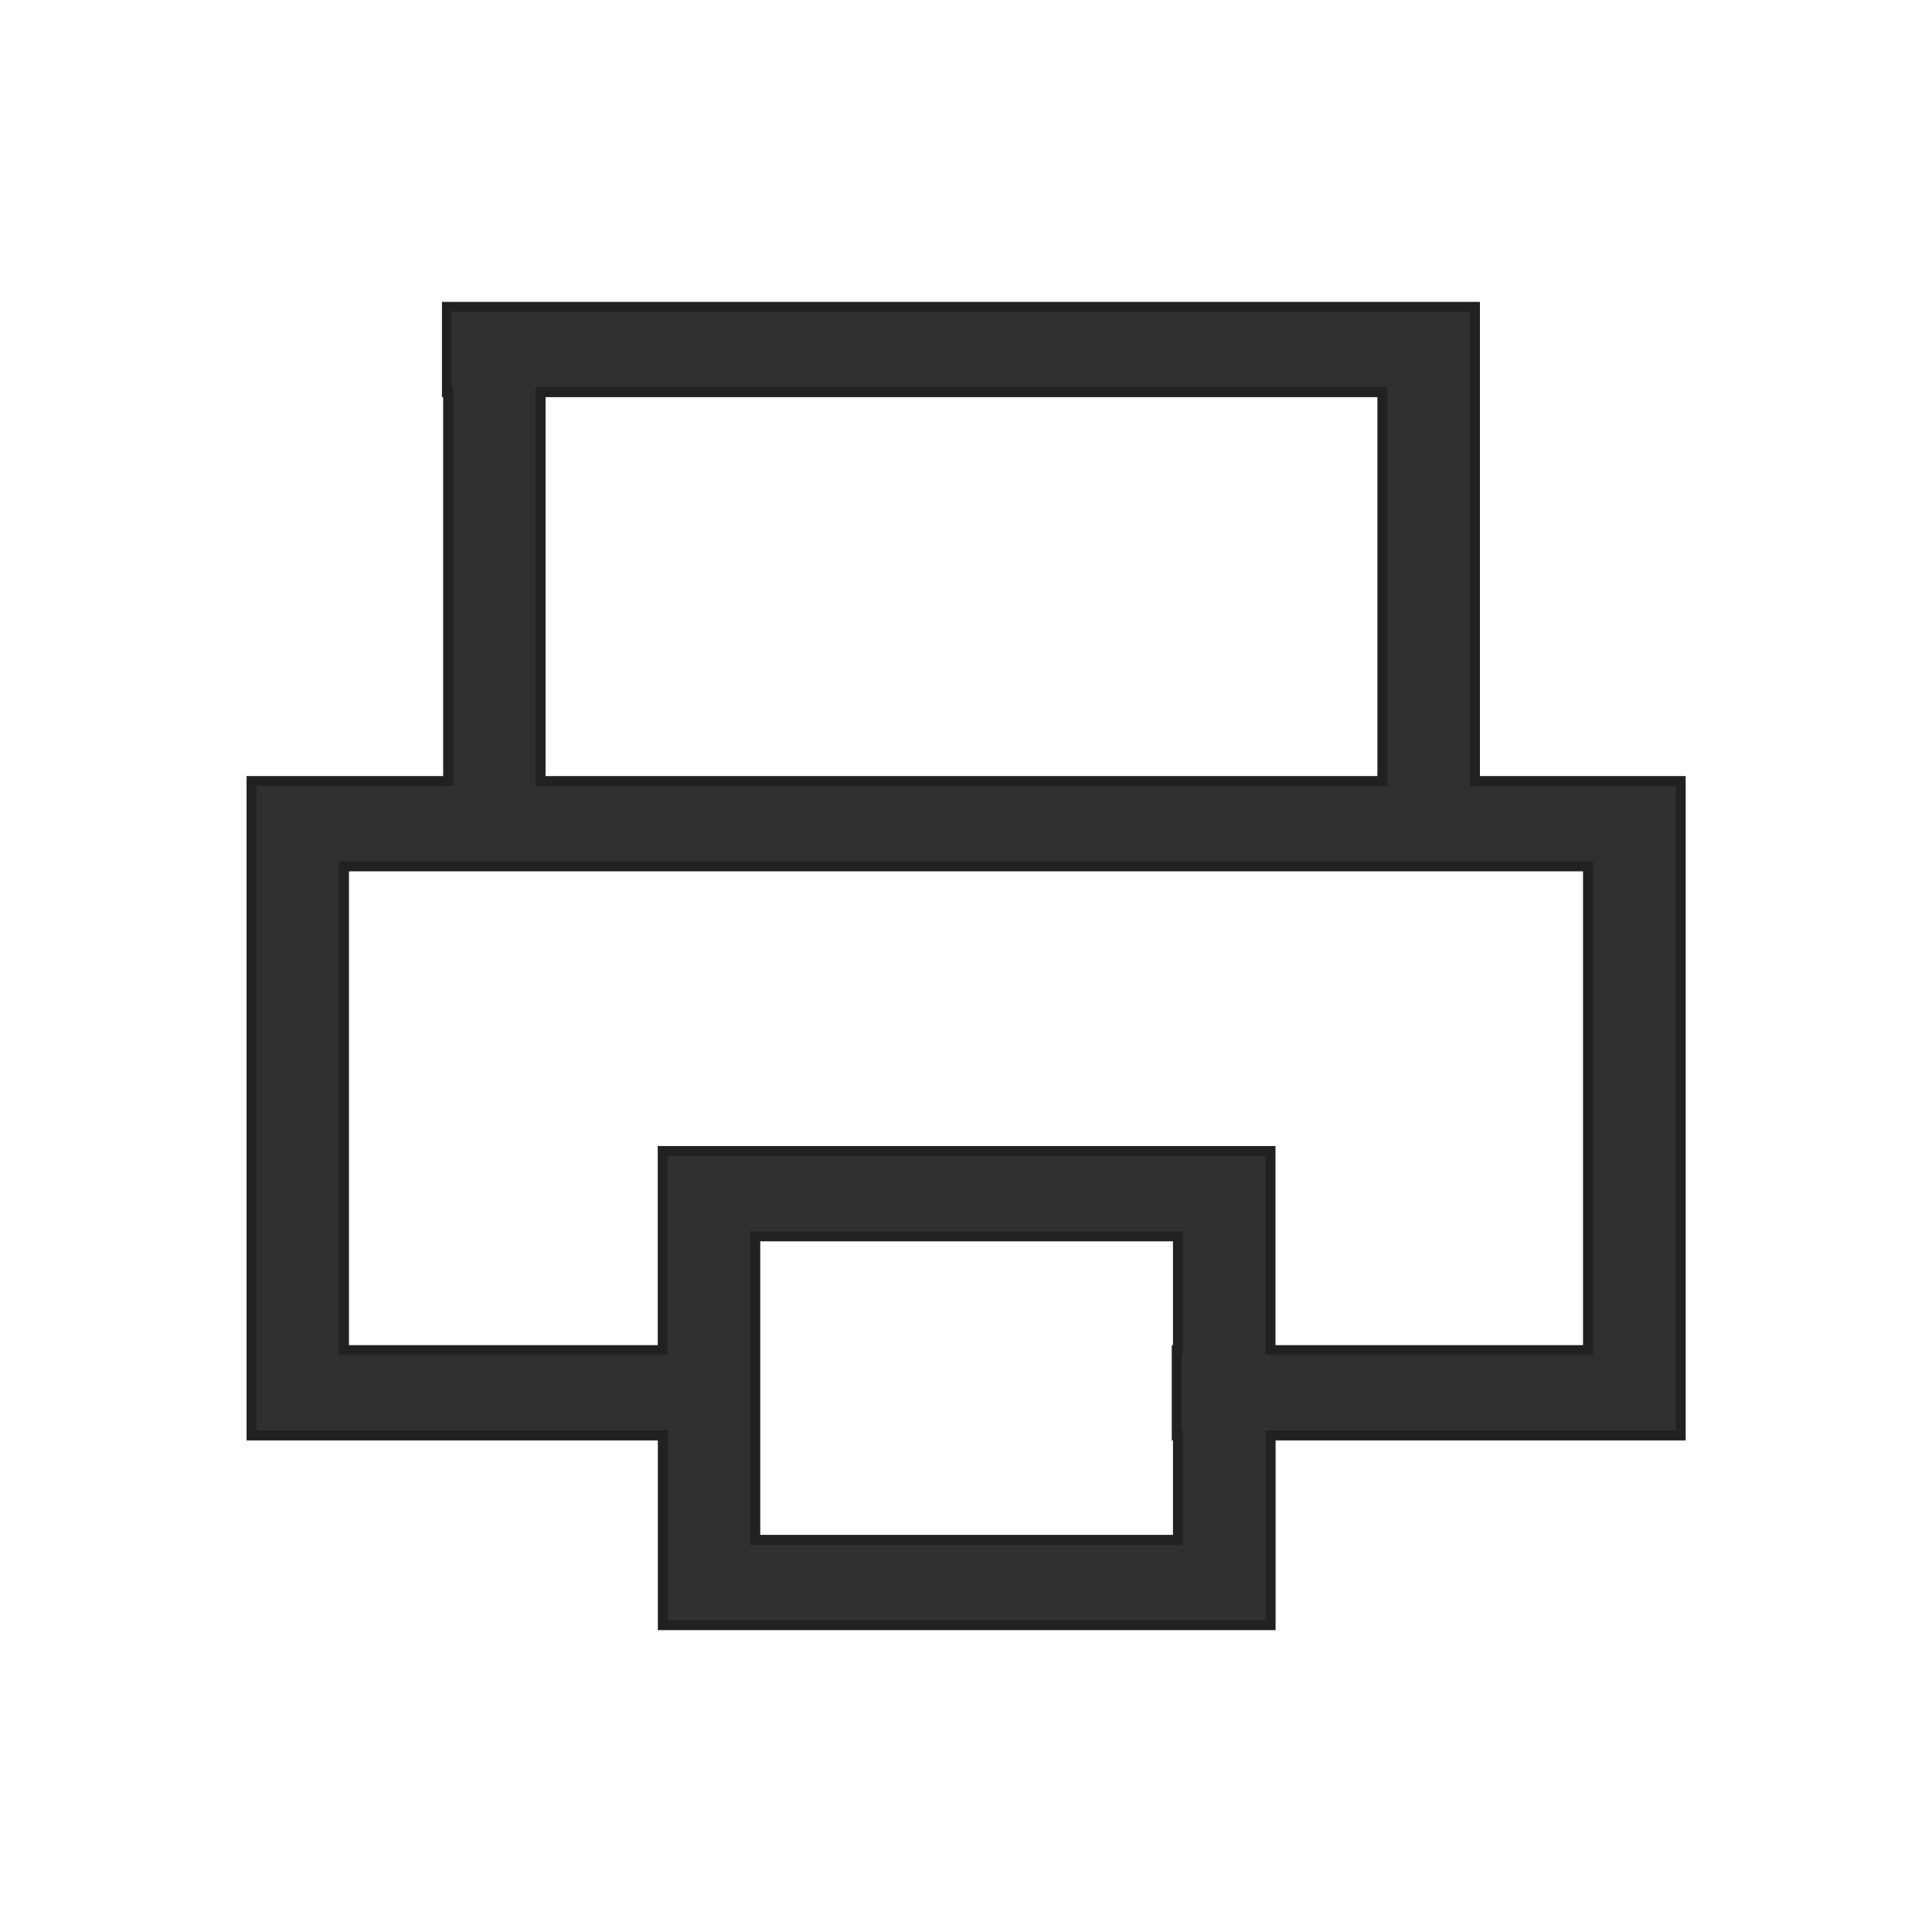
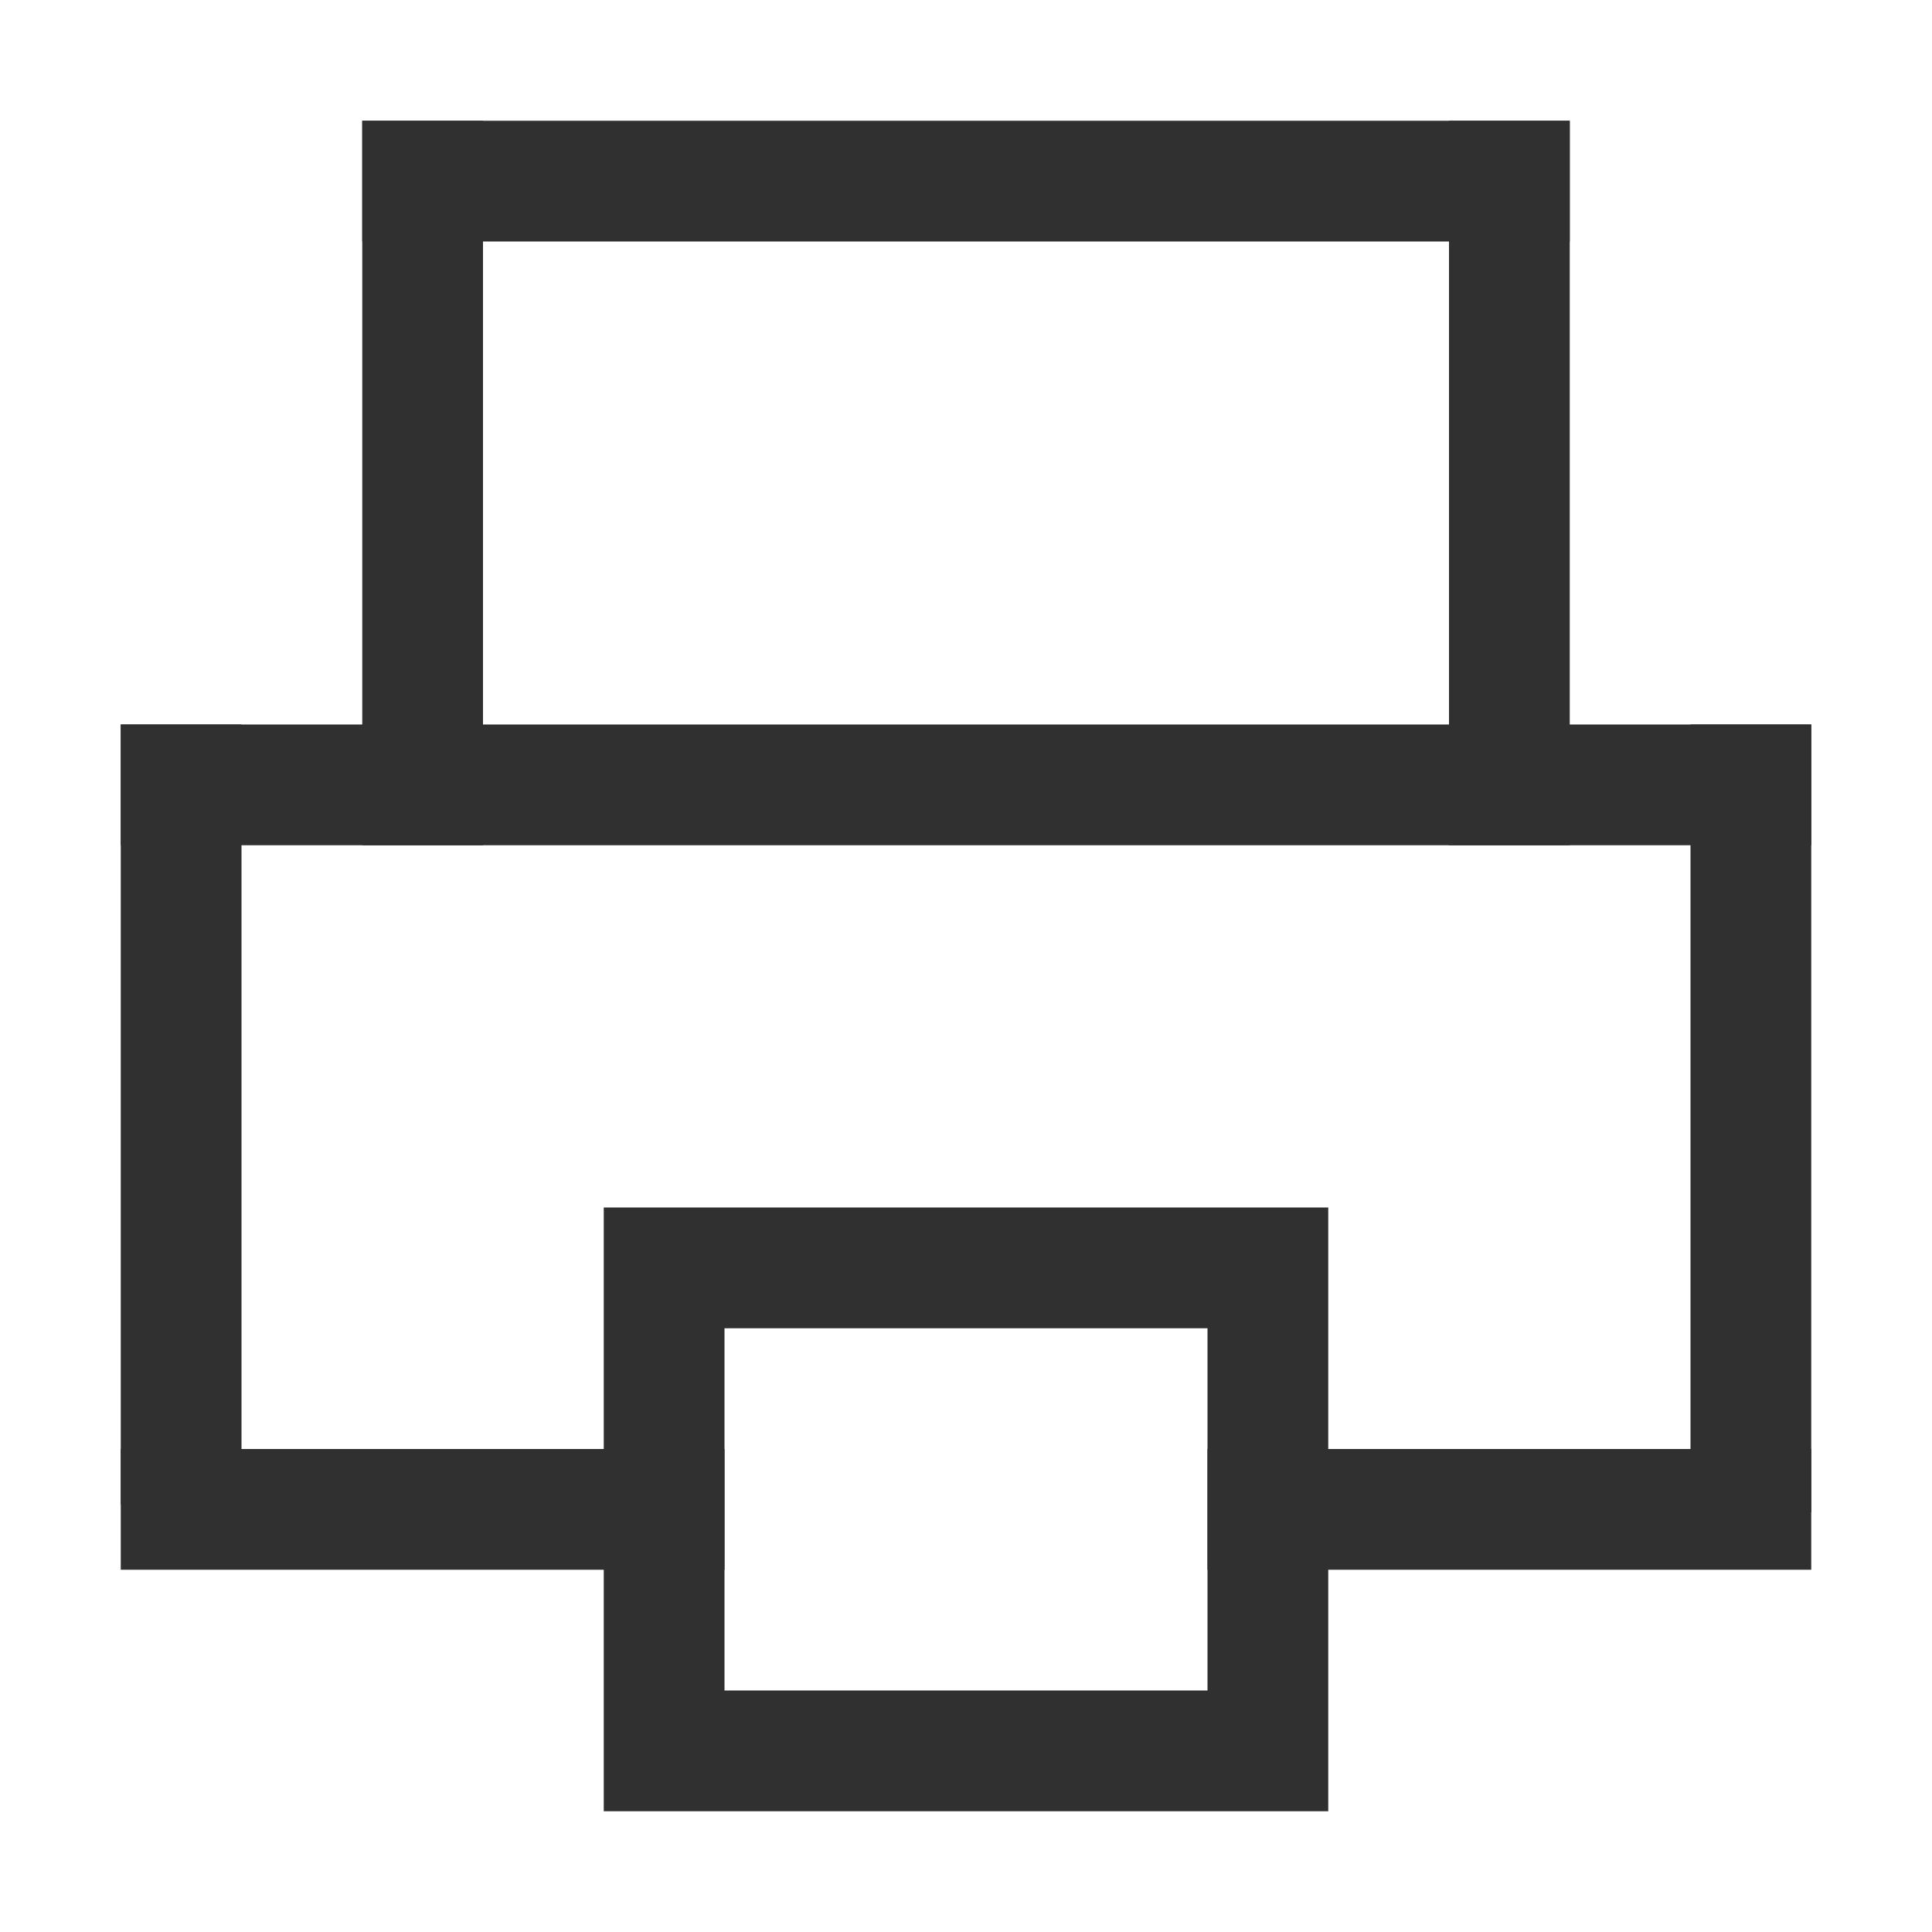
<svg xmlns="http://www.w3.org/2000/svg" version="1.1" id="svg2" viewBox="0 0 16 16">
  <defs id="defs3051">
    <style id="current-color-scheme" type="text/css">
      .ColorScheme-Text {
        color:#4d4d4d;
      }
      </style>
    <style type="text/css" id="current-color-scheme-3">
      .ColorScheme-Text {
        color:#bebebe;
      }
      </style>
    <style id="current-color-scheme-7" type="text/css">
      .ColorScheme-Text {
        color:#4d4d4d
      }
      </style>
    <style id="current-color-scheme-6" type="text/css">
      .ColorScheme-Text {
        color:#4d4d4d;
      }
      </style>
  </defs>
-   <path id="rect827" d="m 3.701,2.541 v 0.707 h 0.01 V 6.468 H 2.849 2.083 v 0.707 4.006 0.707 h 3.406 v 1.571 h 0.767 4.267 v -0.707 -0.864 h 3.396 V 11.181 7.175 6.468 H 13.151 12.215 V 2.541 Z M 4.477,3.248 H 11.448 V 6.468 H 4.477 Z M 2.849,7.175 h 0.861 0.767 6.971 0.767 0.936 v 4.006 H 10.522 V 9.532 h -0.01 -4.257 -0.767 v 0.707 0.942 H 2.849 Z m 3.406,3.064 h 3.5 v 0.942 h -0.01 v 0.707 h 0.01 v 0.864 H 6.255 Z" style="opacity:1;vector-effect:none;fill:#303030;fill-opacity:1;stroke:#212121;stroke-width:0.082;stroke-linecap:butt;stroke-linejoin:miter;stroke-miterlimit:4;stroke-dasharray:none;stroke-dashoffset:0;stroke-opacity:1" />
+   <g id="g1012">
+     <rect transform="rotate(90)" style="opacity:1;vector-effect:none;fill:#303030;fill-opacity:1;stroke:none;stroke-width:2;stroke-linecap:butt;stroke-linejoin:miter;stroke-miterlimit:4;stroke-dasharray:none;stroke-dashoffset:0;stroke-opacity:1;paint-order:stroke fill markers" id="rect821" width="1" height="10" x="1" y="-13" />
+     <rect y="1" x="3" height="6" width="1" id="rect819" style="opacity:1;vector-effect:none;fill:#303030;fill-opacity:1;stroke:none;stroke-width:2;stroke-linecap:butt;stroke-linejoin:miter;stroke-miterlimit:4;stroke-dasharray:none;stroke-dashoffset:0;stroke-opacity:1;paint-order:stroke fill markers" />
+     <rect style="opacity:1;vector-effect:none;fill:#303030;fill-opacity:1;stroke:none;stroke-width:2;stroke-linecap:butt;stroke-linejoin:miter;stroke-miterlimit:4;stroke-dasharray:none;stroke-dashoffset:0;stroke-opacity:1;paint-order:stroke fill markers" id="rect823" width="1" height="6" x="12" y="1" />
+     <rect y="-15" x="6" height="14" width="1" id="rect825" style="opacity:1;vector-effect:none;fill:#303030;fill-opacity:1;stroke:none;stroke-width:2;stroke-linecap:butt;stroke-linejoin:miter;stroke-miterlimit:4;stroke-dasharray:none;stroke-dashoffset:0;stroke-opacity:1;paint-order:stroke fill markers" transform="rotate(90)" />
+     <path id="path996" d="m 1,12 v 1 h 5 v -1 z" style="opacity:1;vector-effect:none;fill:#303030;fill-opacity:1;stroke:none;stroke-width:2;stroke-linecap:butt;stroke-linejoin:miter;stroke-miterlimit:4;stroke-dasharray:none;stroke-dashoffset:0;stroke-opacity:1;paint-order:stroke fill markers" />
+     <path id="rect843" d="m 10,12 v 1 h 5 v -1 z" style="opacity:1;vector-effect:none;fill:#303030;fill-opacity:1;stroke:none;stroke-width:2;stroke-linecap:butt;stroke-linejoin:miter;stroke-miterlimit:4;stroke-dasharray:none;stroke-dashoffset:0;stroke-opacity:1;paint-order:stroke fill markers" />
+     <path id="rect866" d="m 5,10 v 1 4 h 1 5 V 14 11 10 H 10 6 Z m 1,1 h 4 v 3 H 6 Z" style="opacity:1;vector-effect:none;fill:#303030;fill-opacity:1;stroke:none;stroke-width:2;stroke-linecap:butt;stroke-linejoin:miter;stroke-miterlimit:4;stroke-dasharray:none;stroke-dashoffset:0;stroke-opacity:1;paint-order:stroke fill markers" />
+     <rect y="6" x="14" height="6.524" width="1" id="rect900" style="opacity:1;vector-effect:none;fill:#303030;fill-opacity:1;stroke:none;stroke-width:2;stroke-linecap:butt;stroke-linejoin:miter;stroke-miterlimit:4;stroke-dasharray:none;stroke-dashoffset:0;stroke-opacity:1;paint-order:stroke fill markers" />
+     <rect style="opacity:1;vector-effect:none;fill:#303030;fill-opacity:1;stroke:none;stroke-width:2;stroke-linecap:butt;stroke-linejoin:miter;stroke-miterlimit:4;stroke-dasharray:none;stroke-dashoffset:0;stroke-opacity:1;paint-order:stroke fill markers" id="rect902" width="1" height="6.458" x="1" y="6" />
+   </g>
</svg>
